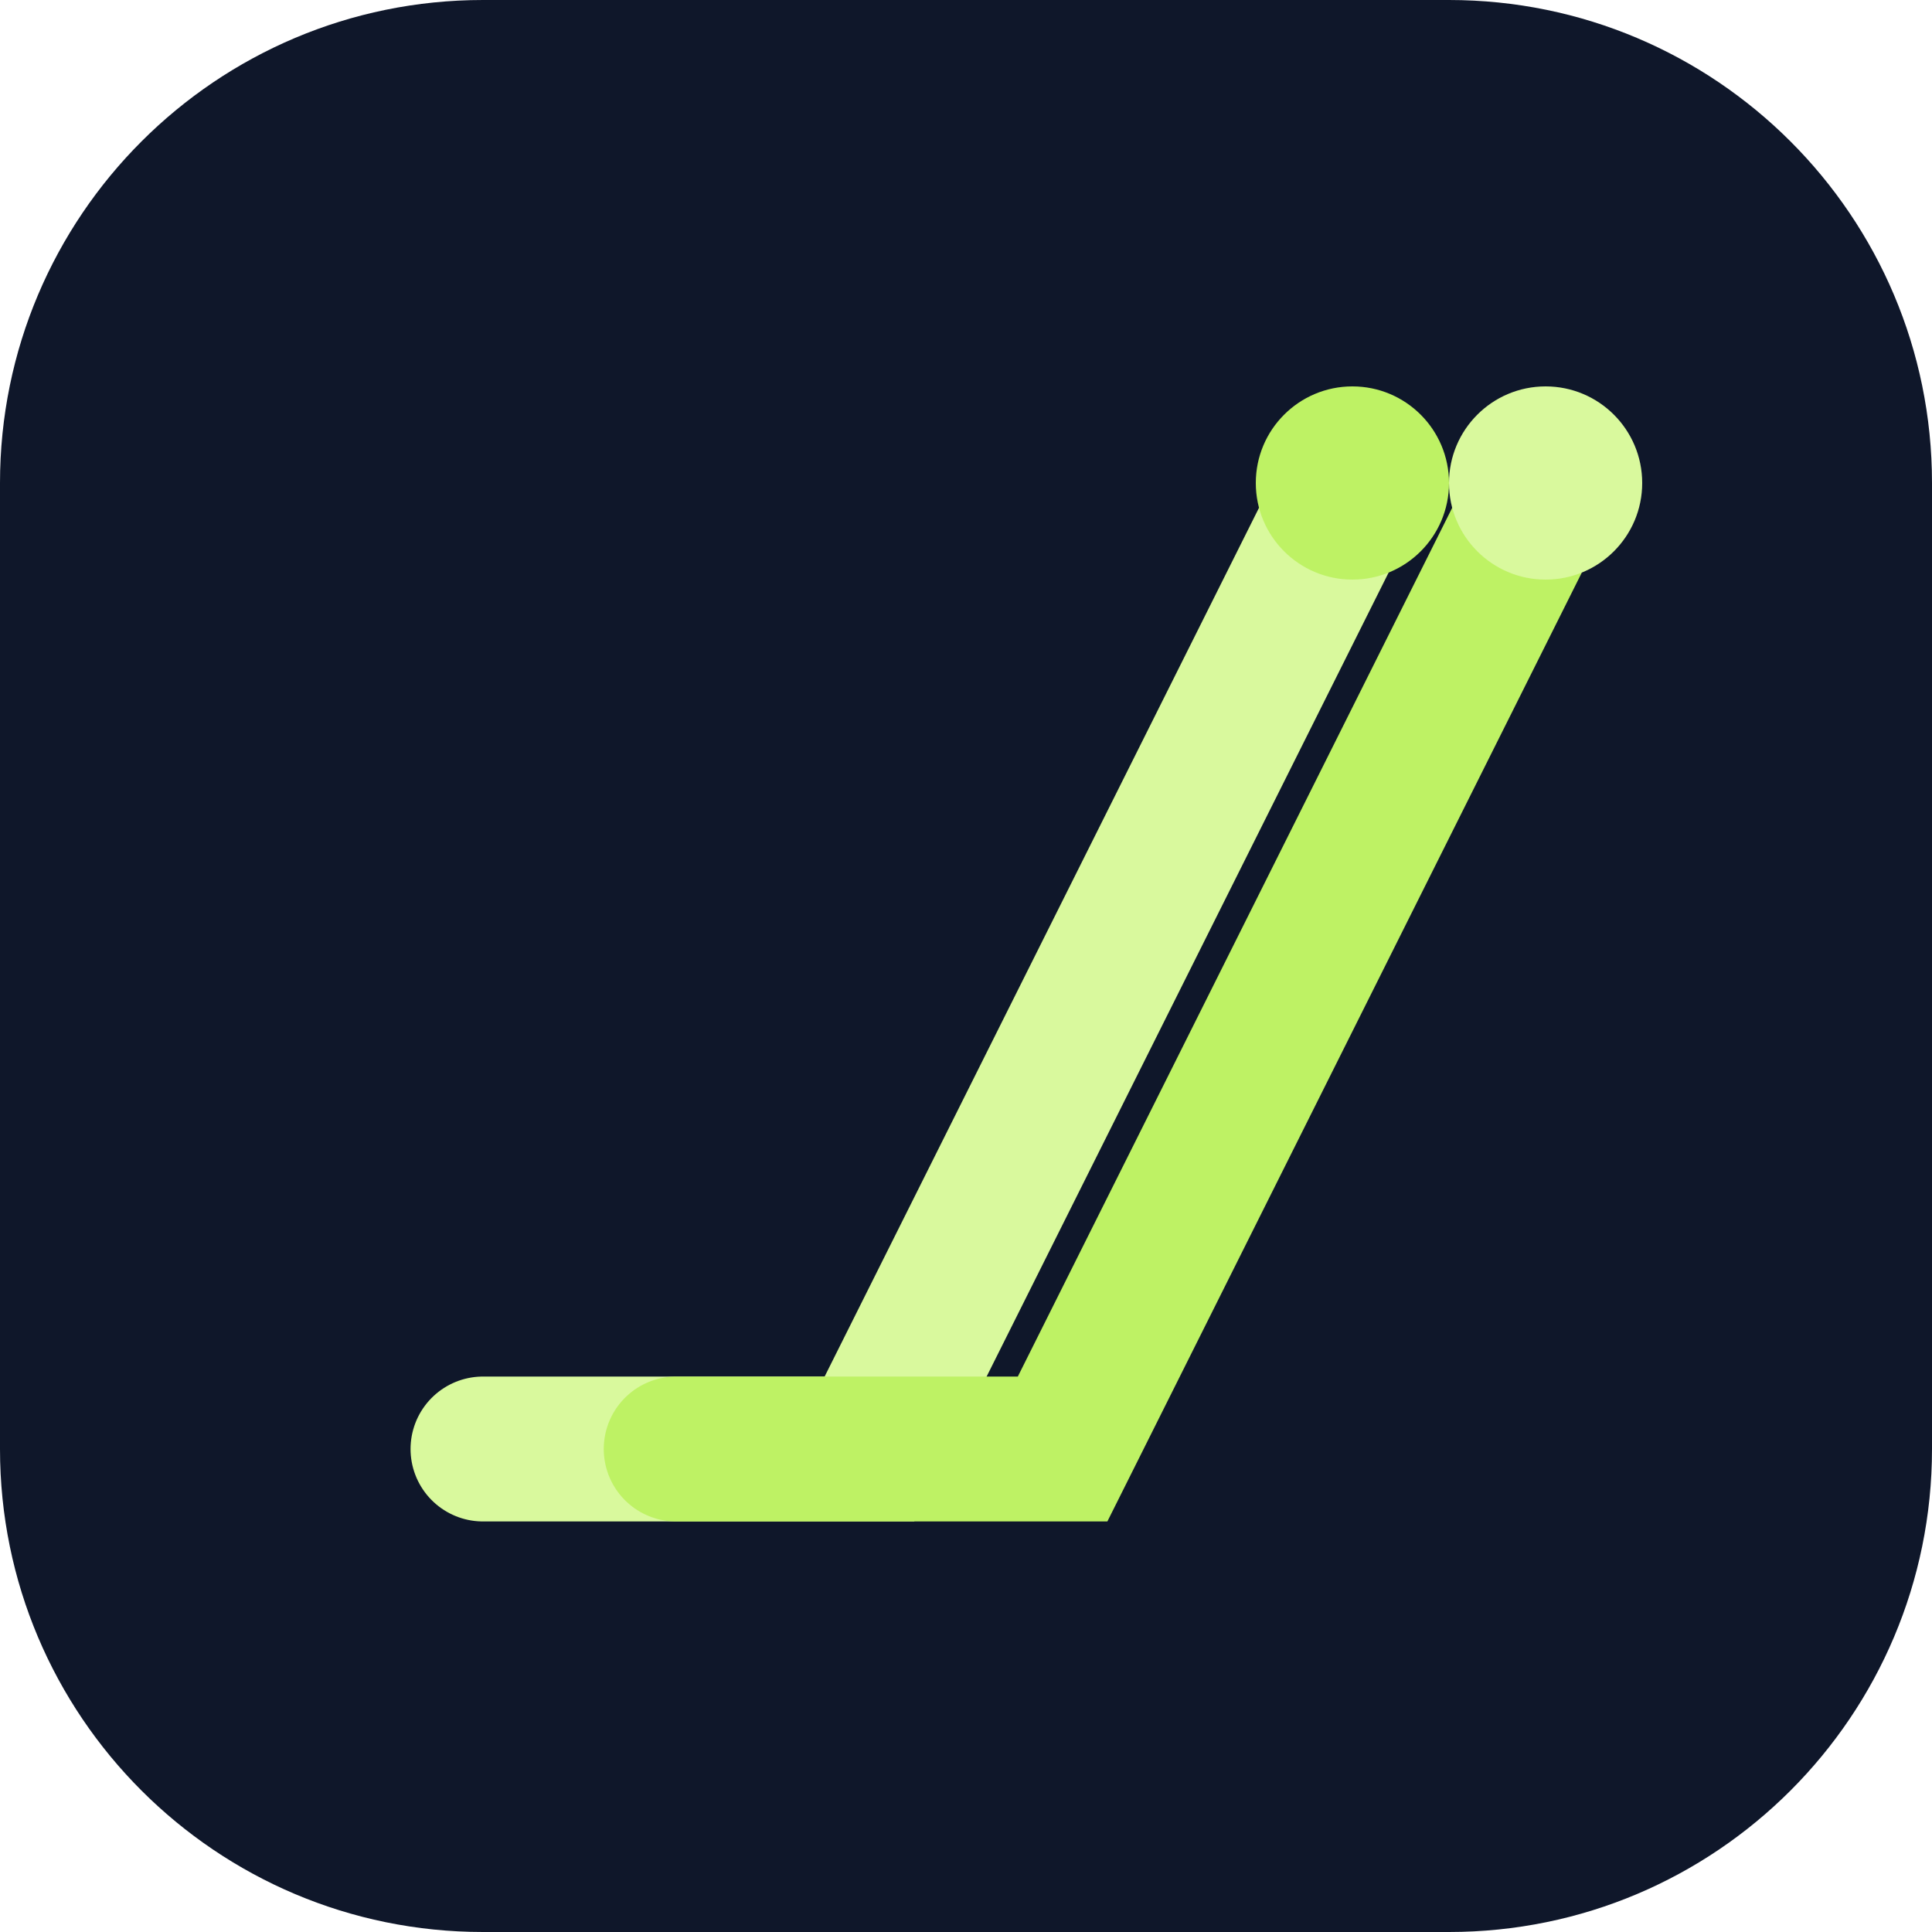
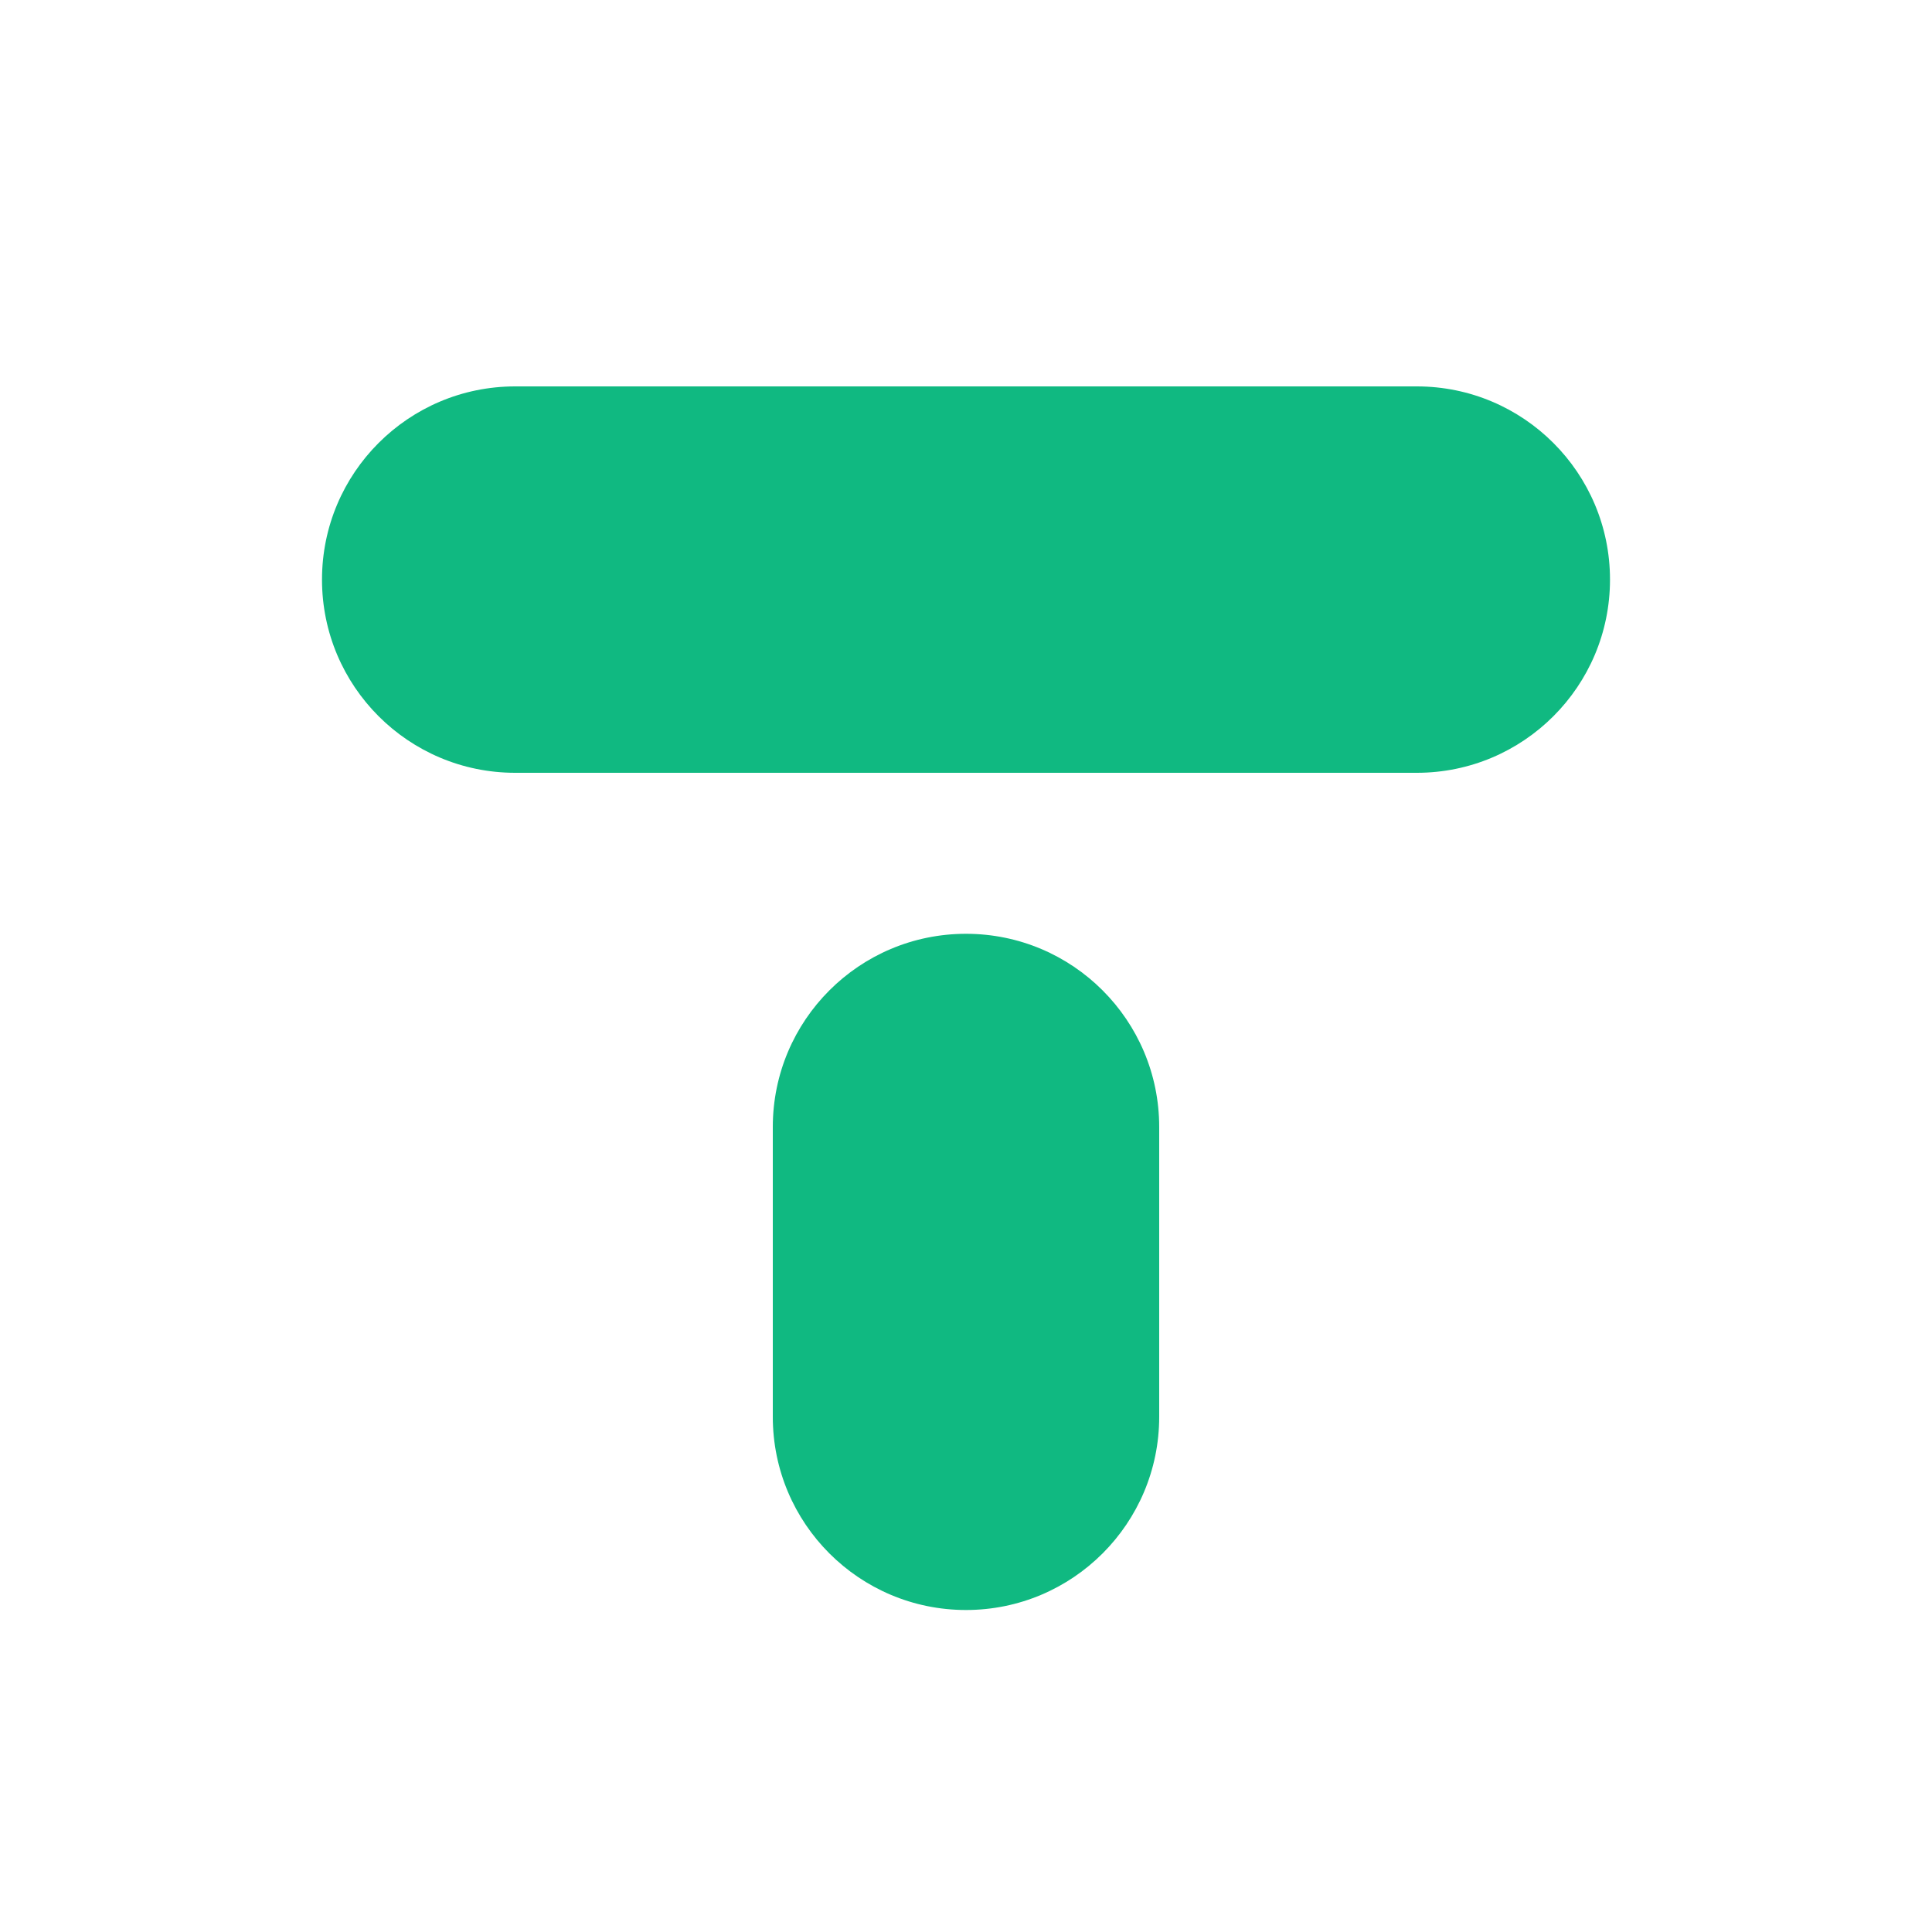
- <svg xmlns="http://www.w3.org/2000/svg" viewBox="0 0 200 200">
-   <rect width="200" height="200" rx="50" fill="#0f172a" />
-   <path d="M50 150 L90 150 L140 50" fill="none" stroke="#d9f99d" stroke-width="15" stroke-linecap="round" />
-   <path d="M70 150 L110 150 L160 50" fill="none" stroke="#bef264" stroke-width="15" stroke-linecap="round" />
-   <circle cx="140" cy="50" r="10" fill="#bef264" />
-   <circle cx="160" cy="50" r="10" fill="#d9f99d" />
+ <svg xmlns="http://www.w3.org/2000/svg" viewBox="0 0 120 120" width="120" height="120">
+   <rect x="20" y="24" width="80" height="24" rx="12" fill="#10B981" />
+   <rect x="48" y="58" width="24" height="42" rx="12" fill="#10B981" />
</svg>
